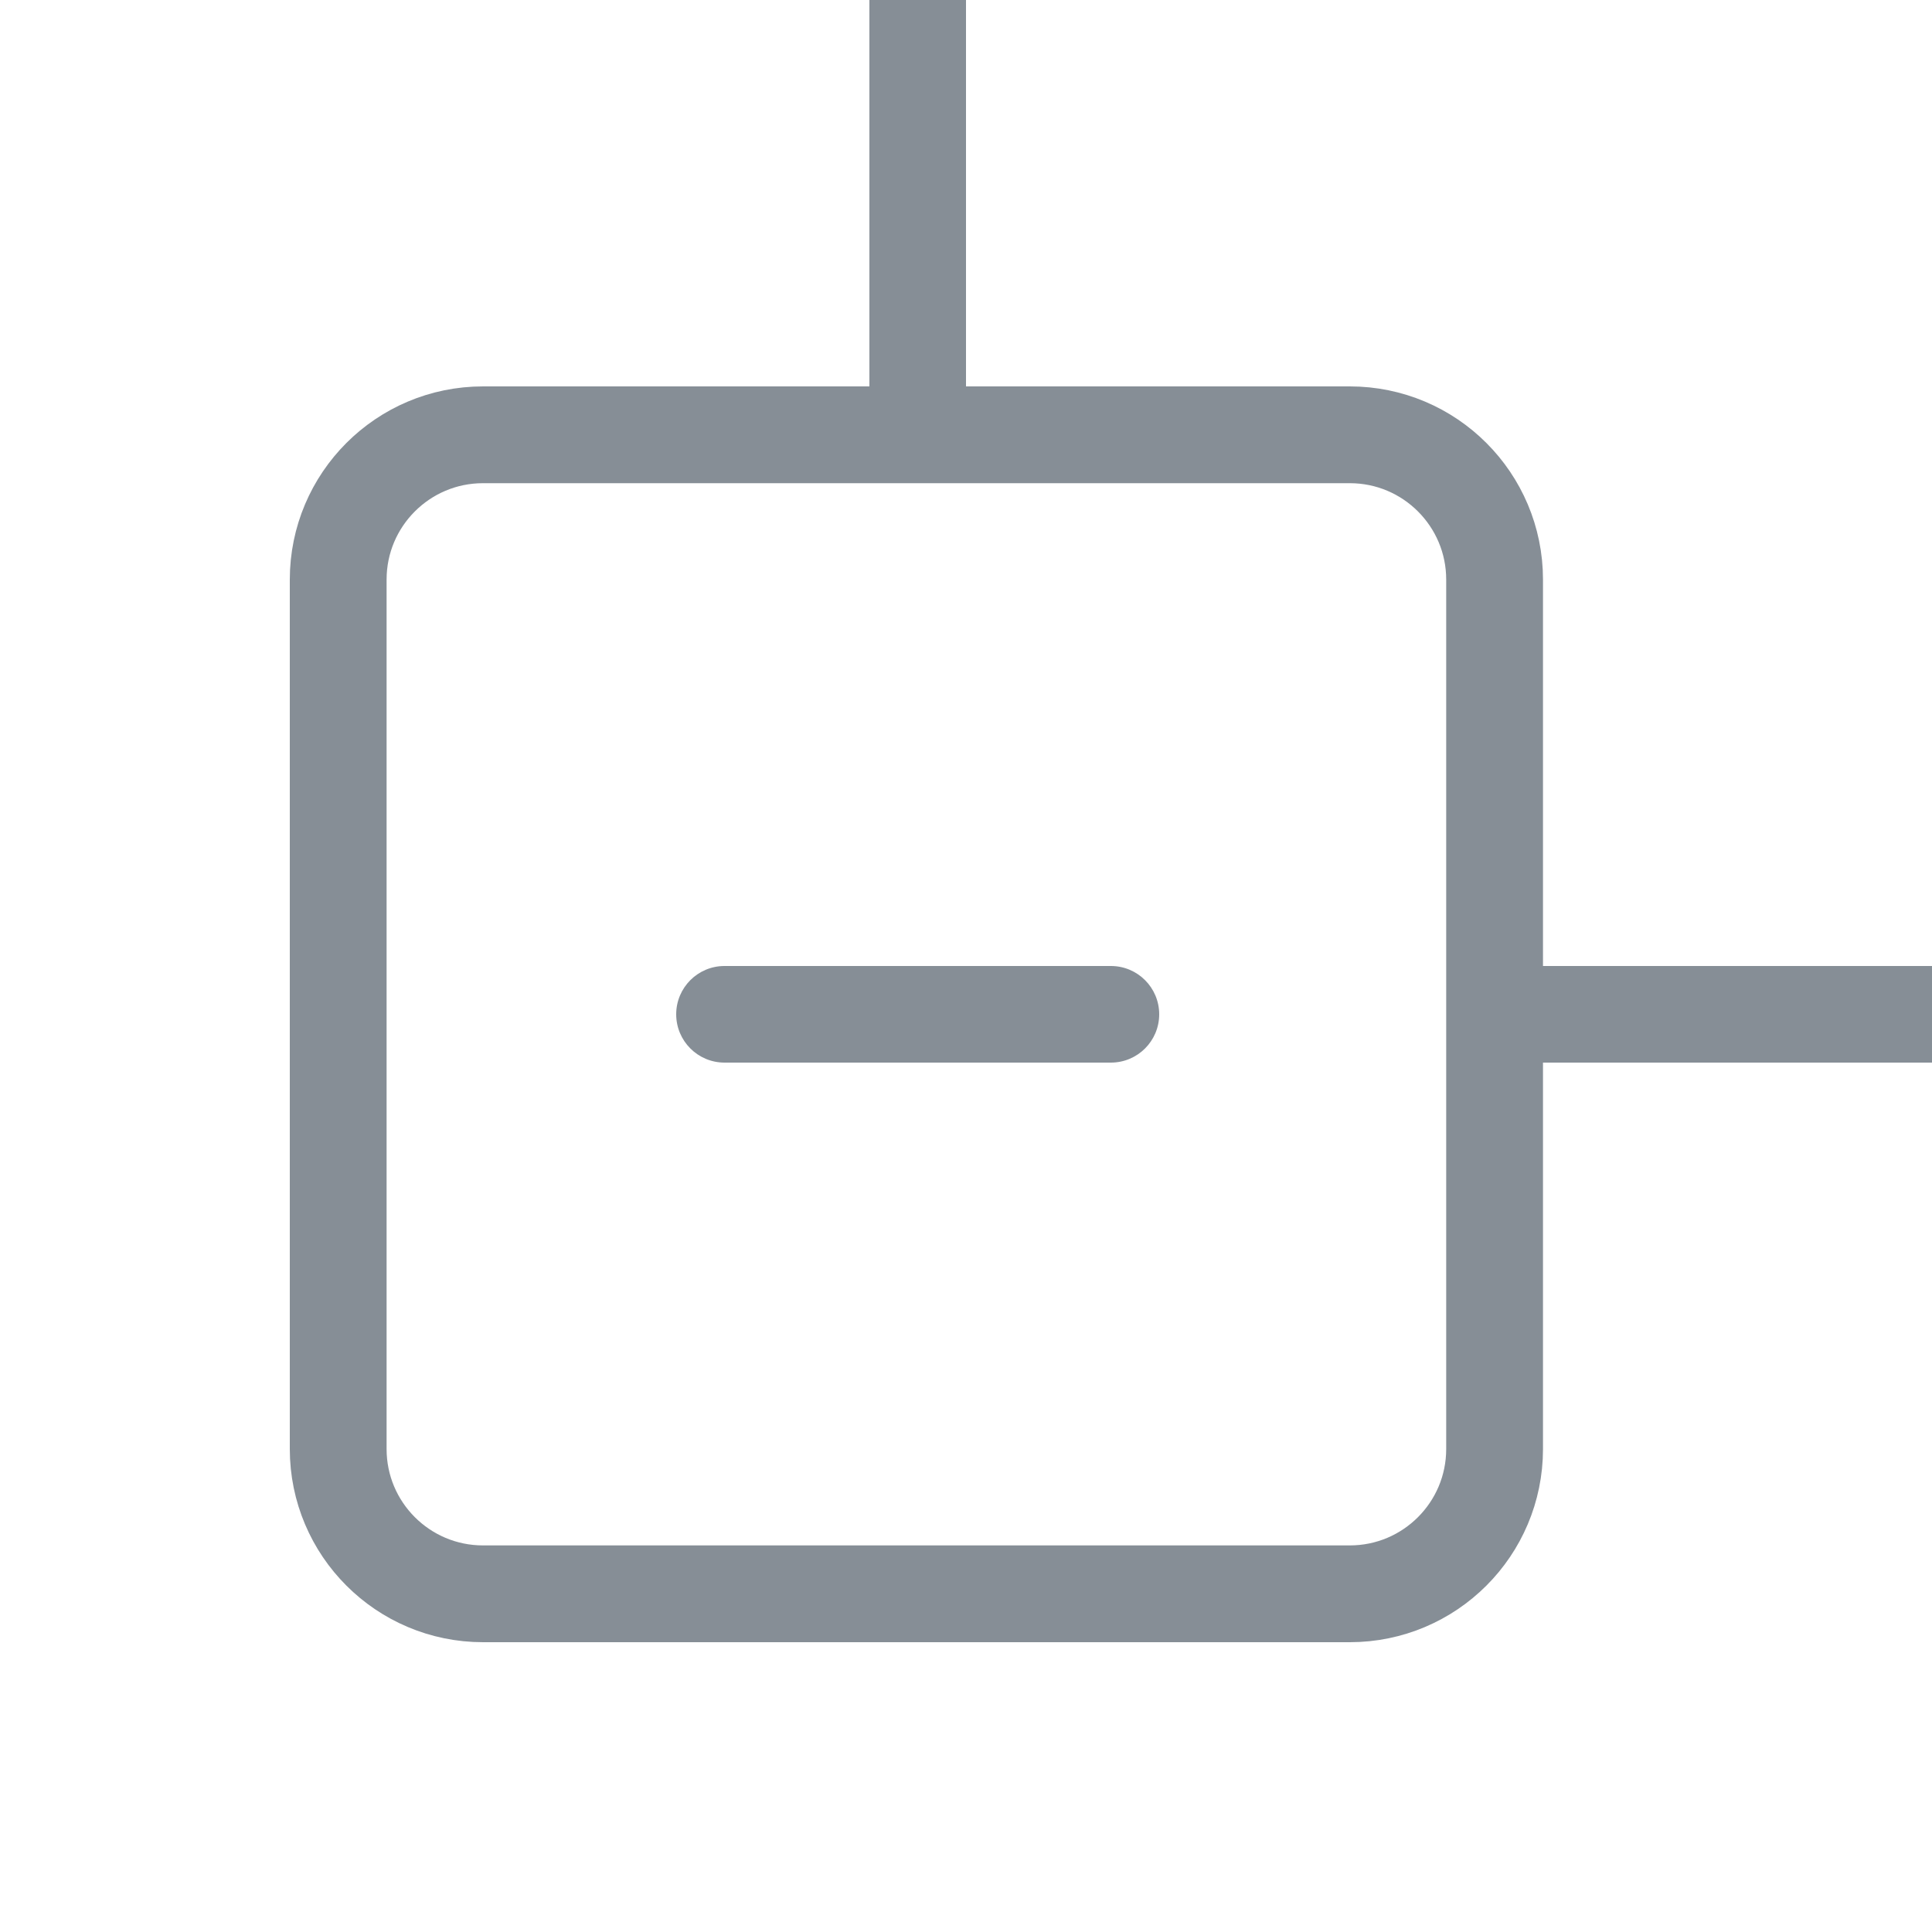
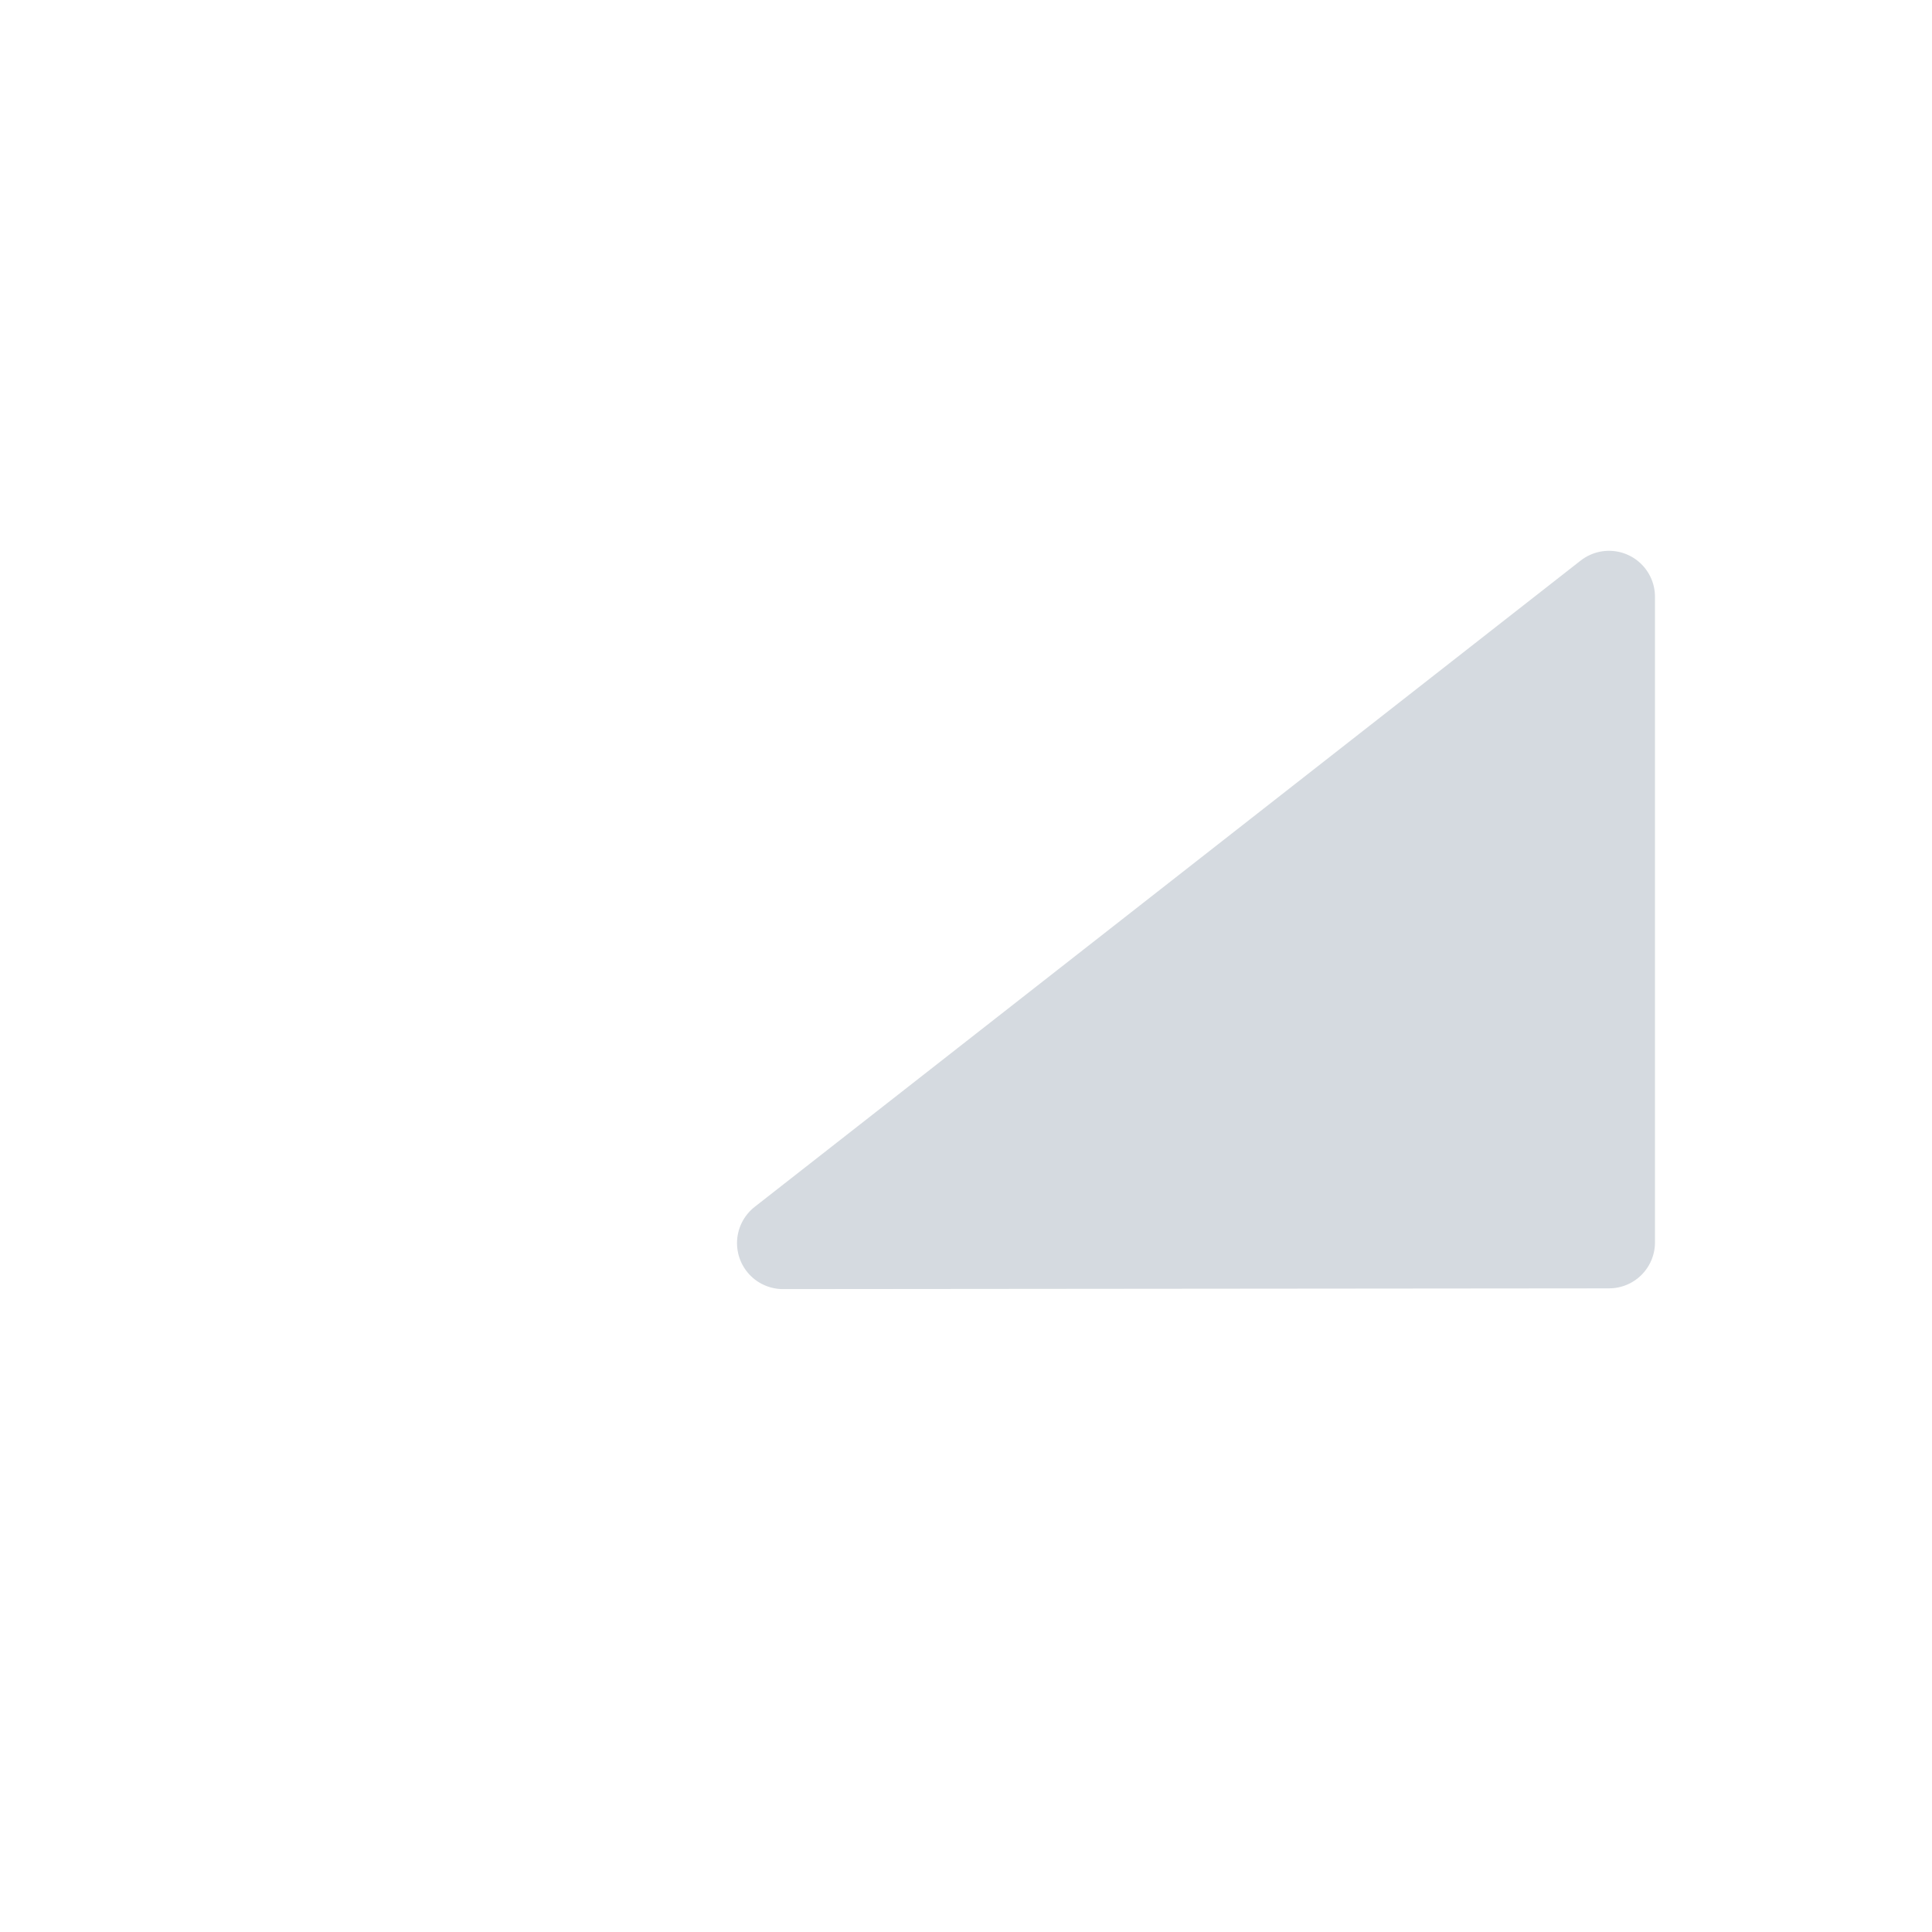
- <svg xmlns="http://www.w3.org/2000/svg" width="20" height="20" viewBox="0 0 20 20" version="1.1" id="svg1">
+ <svg xmlns="http://www.w3.org/2000/svg" width="21" height="21" viewBox="0 0 21 21" version="1.1" id="svg1">
  <defs id="defs1" />
  <g id="layer1">
-     <rect style="fill:#868e96;stroke:none;stroke-width:1;stroke-linecap:round;stroke-linejoin:round;stroke-miterlimit:100" id="rect2" width="4.528" height="1" x="15.472" y="10" />
-     <rect style="fill:#868e96;stroke:none;stroke-width:1.002;stroke-linecap:square;stroke-linejoin:round;stroke-miterlimit:100;stroke-dasharray:none" id="rect4" width="1" height="4.501" x="9" y="0" ry="0" />
-     <rect style="fill:#868e96;stroke:none;stroke-width:1.002;stroke-linecap:square;stroke-linejoin:round;stroke-miterlimit:100;stroke-dasharray:none" id="rect7" width="5" height="1" x="7" y="10" ry="0.5" />
-     <rect style="fill:none;stroke:#868e96;stroke-width:1.002;stroke-linecap:square;stroke-linejoin:round;stroke-miterlimit:100" id="rect1" width="11.971" height="11.998" x="3.501" y="4.501" ry="1.499" />
+     <path style="opacity:0.85;fill:#ced4da;stroke:#ced4da;stroke-width:1;stroke-linecap:round;stroke-linejoin:round;stroke-miterlimit:100;stroke-dasharray:none;stroke-dashoffset:0" d="m 17.489,13.504 -8.978,0.008 8.978,-7.025 z" id="path1" />
  </g>
</svg>
